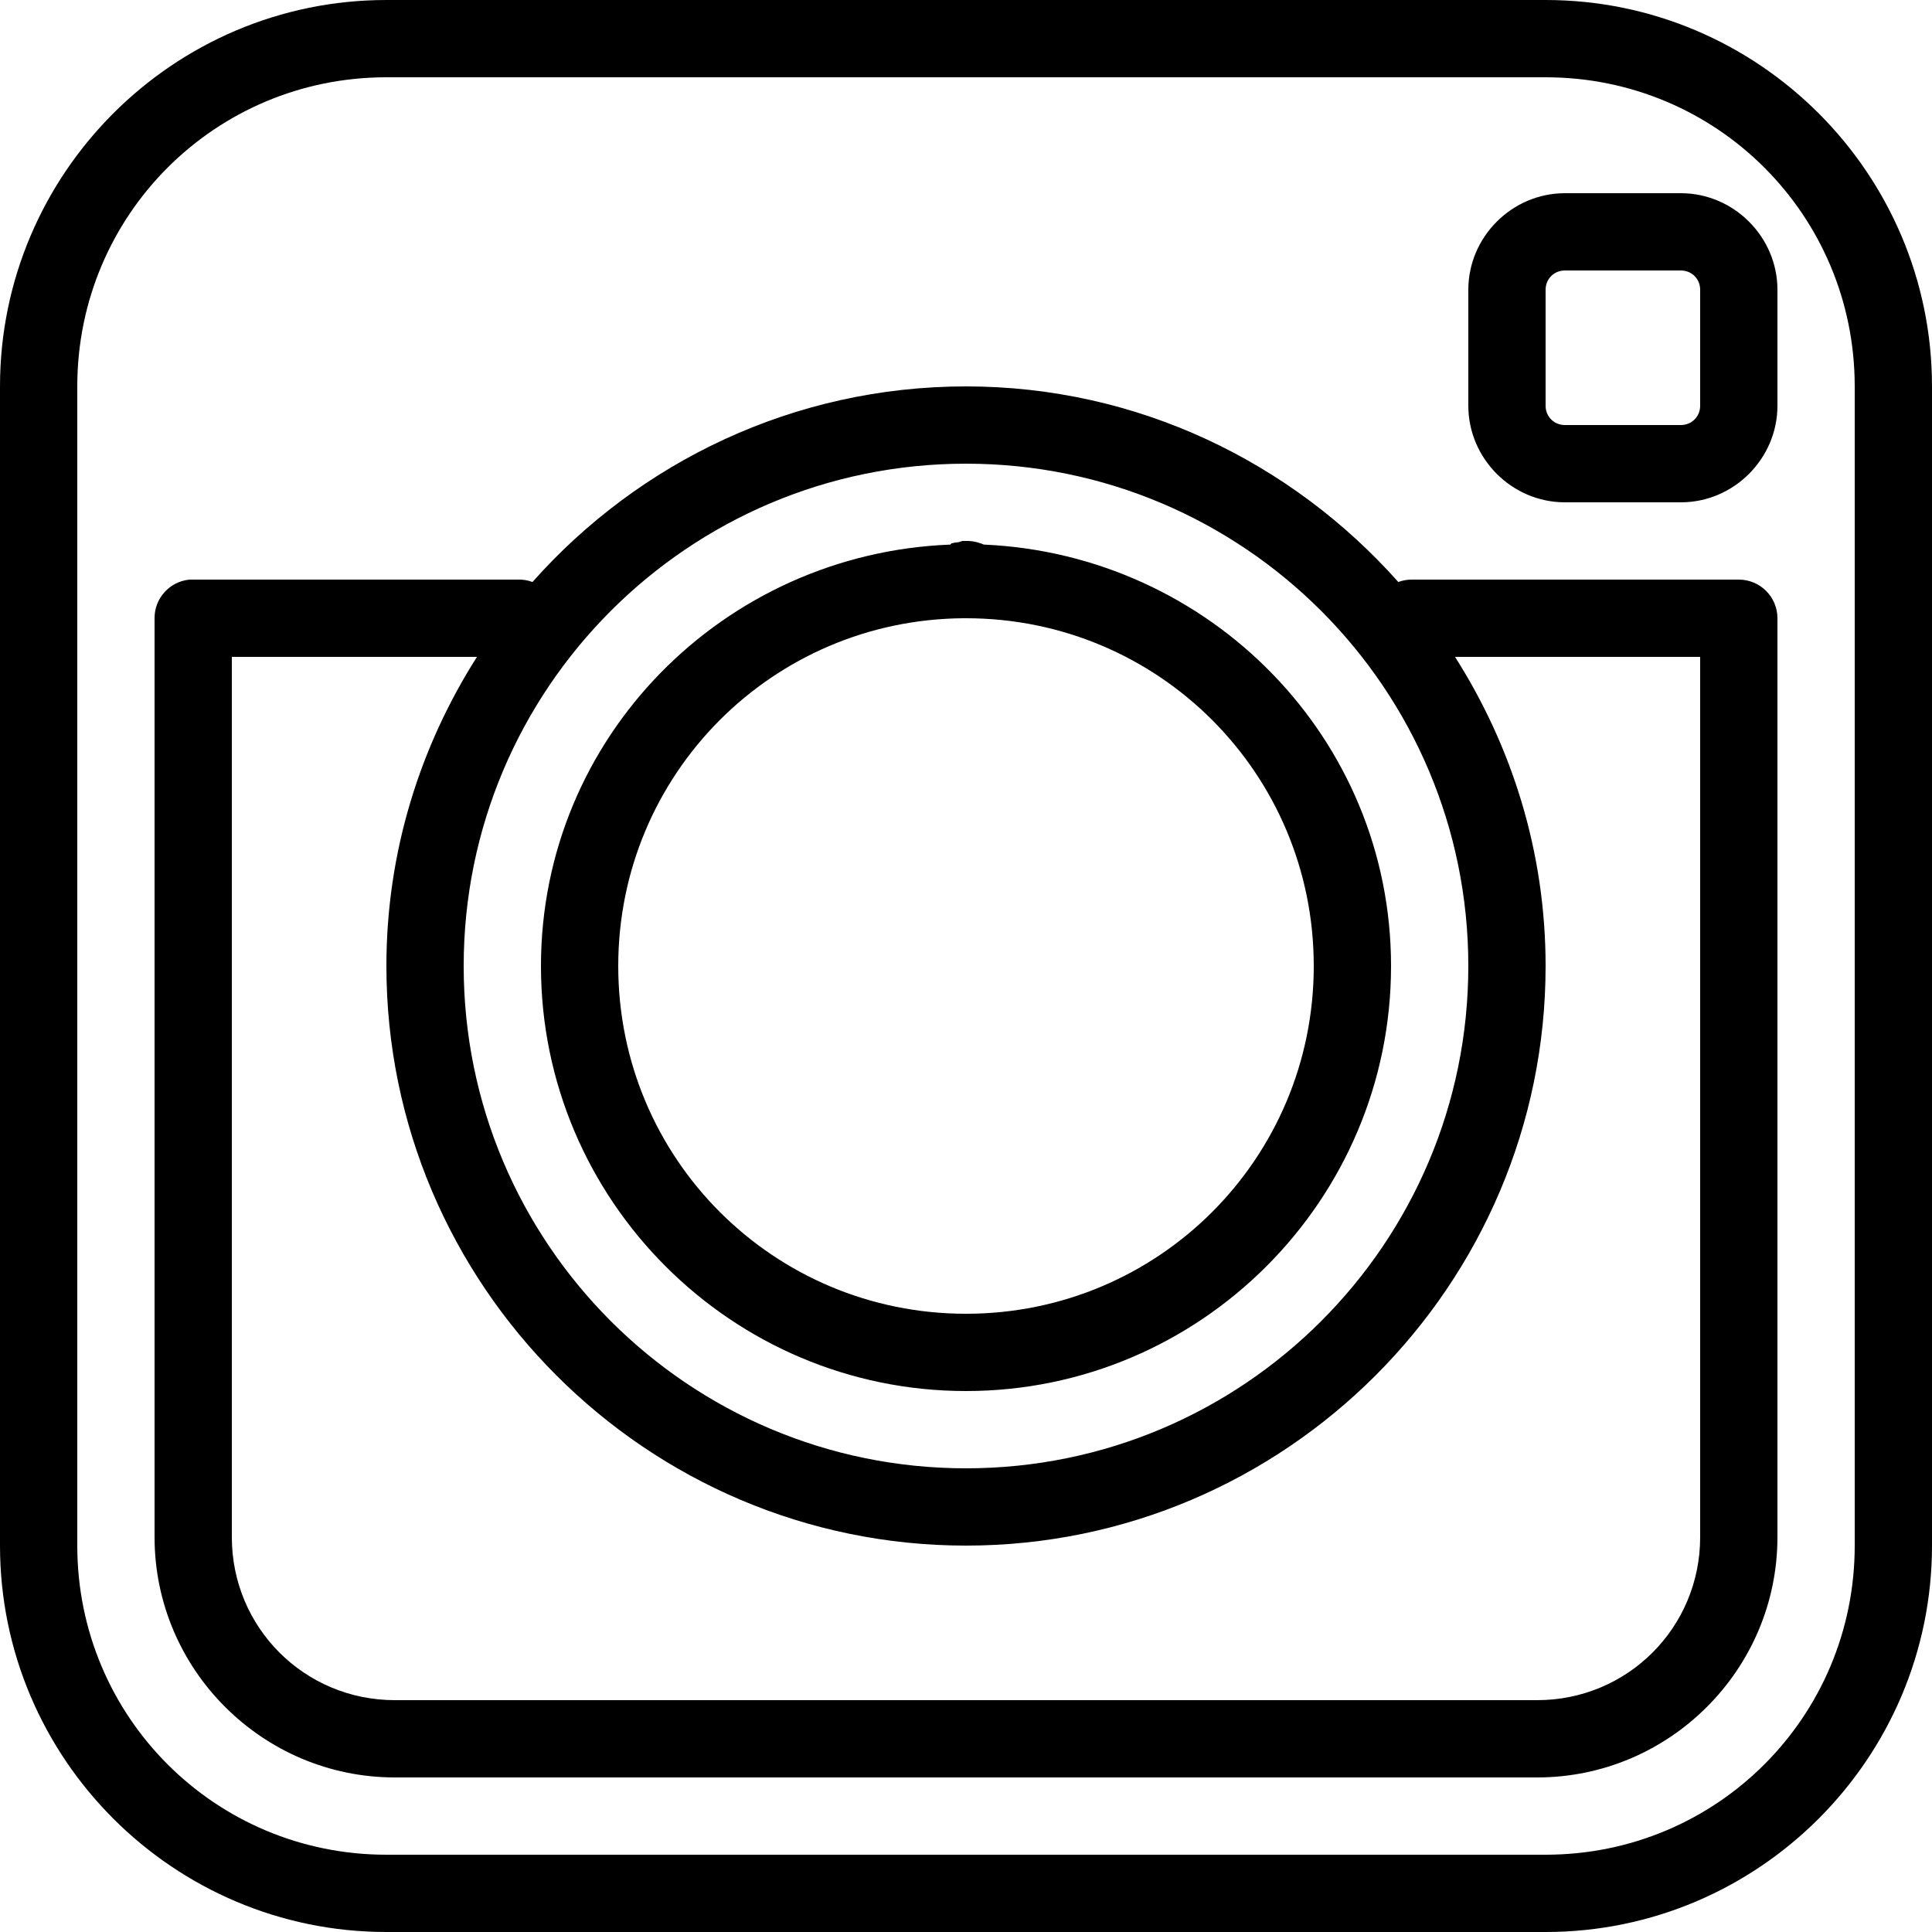
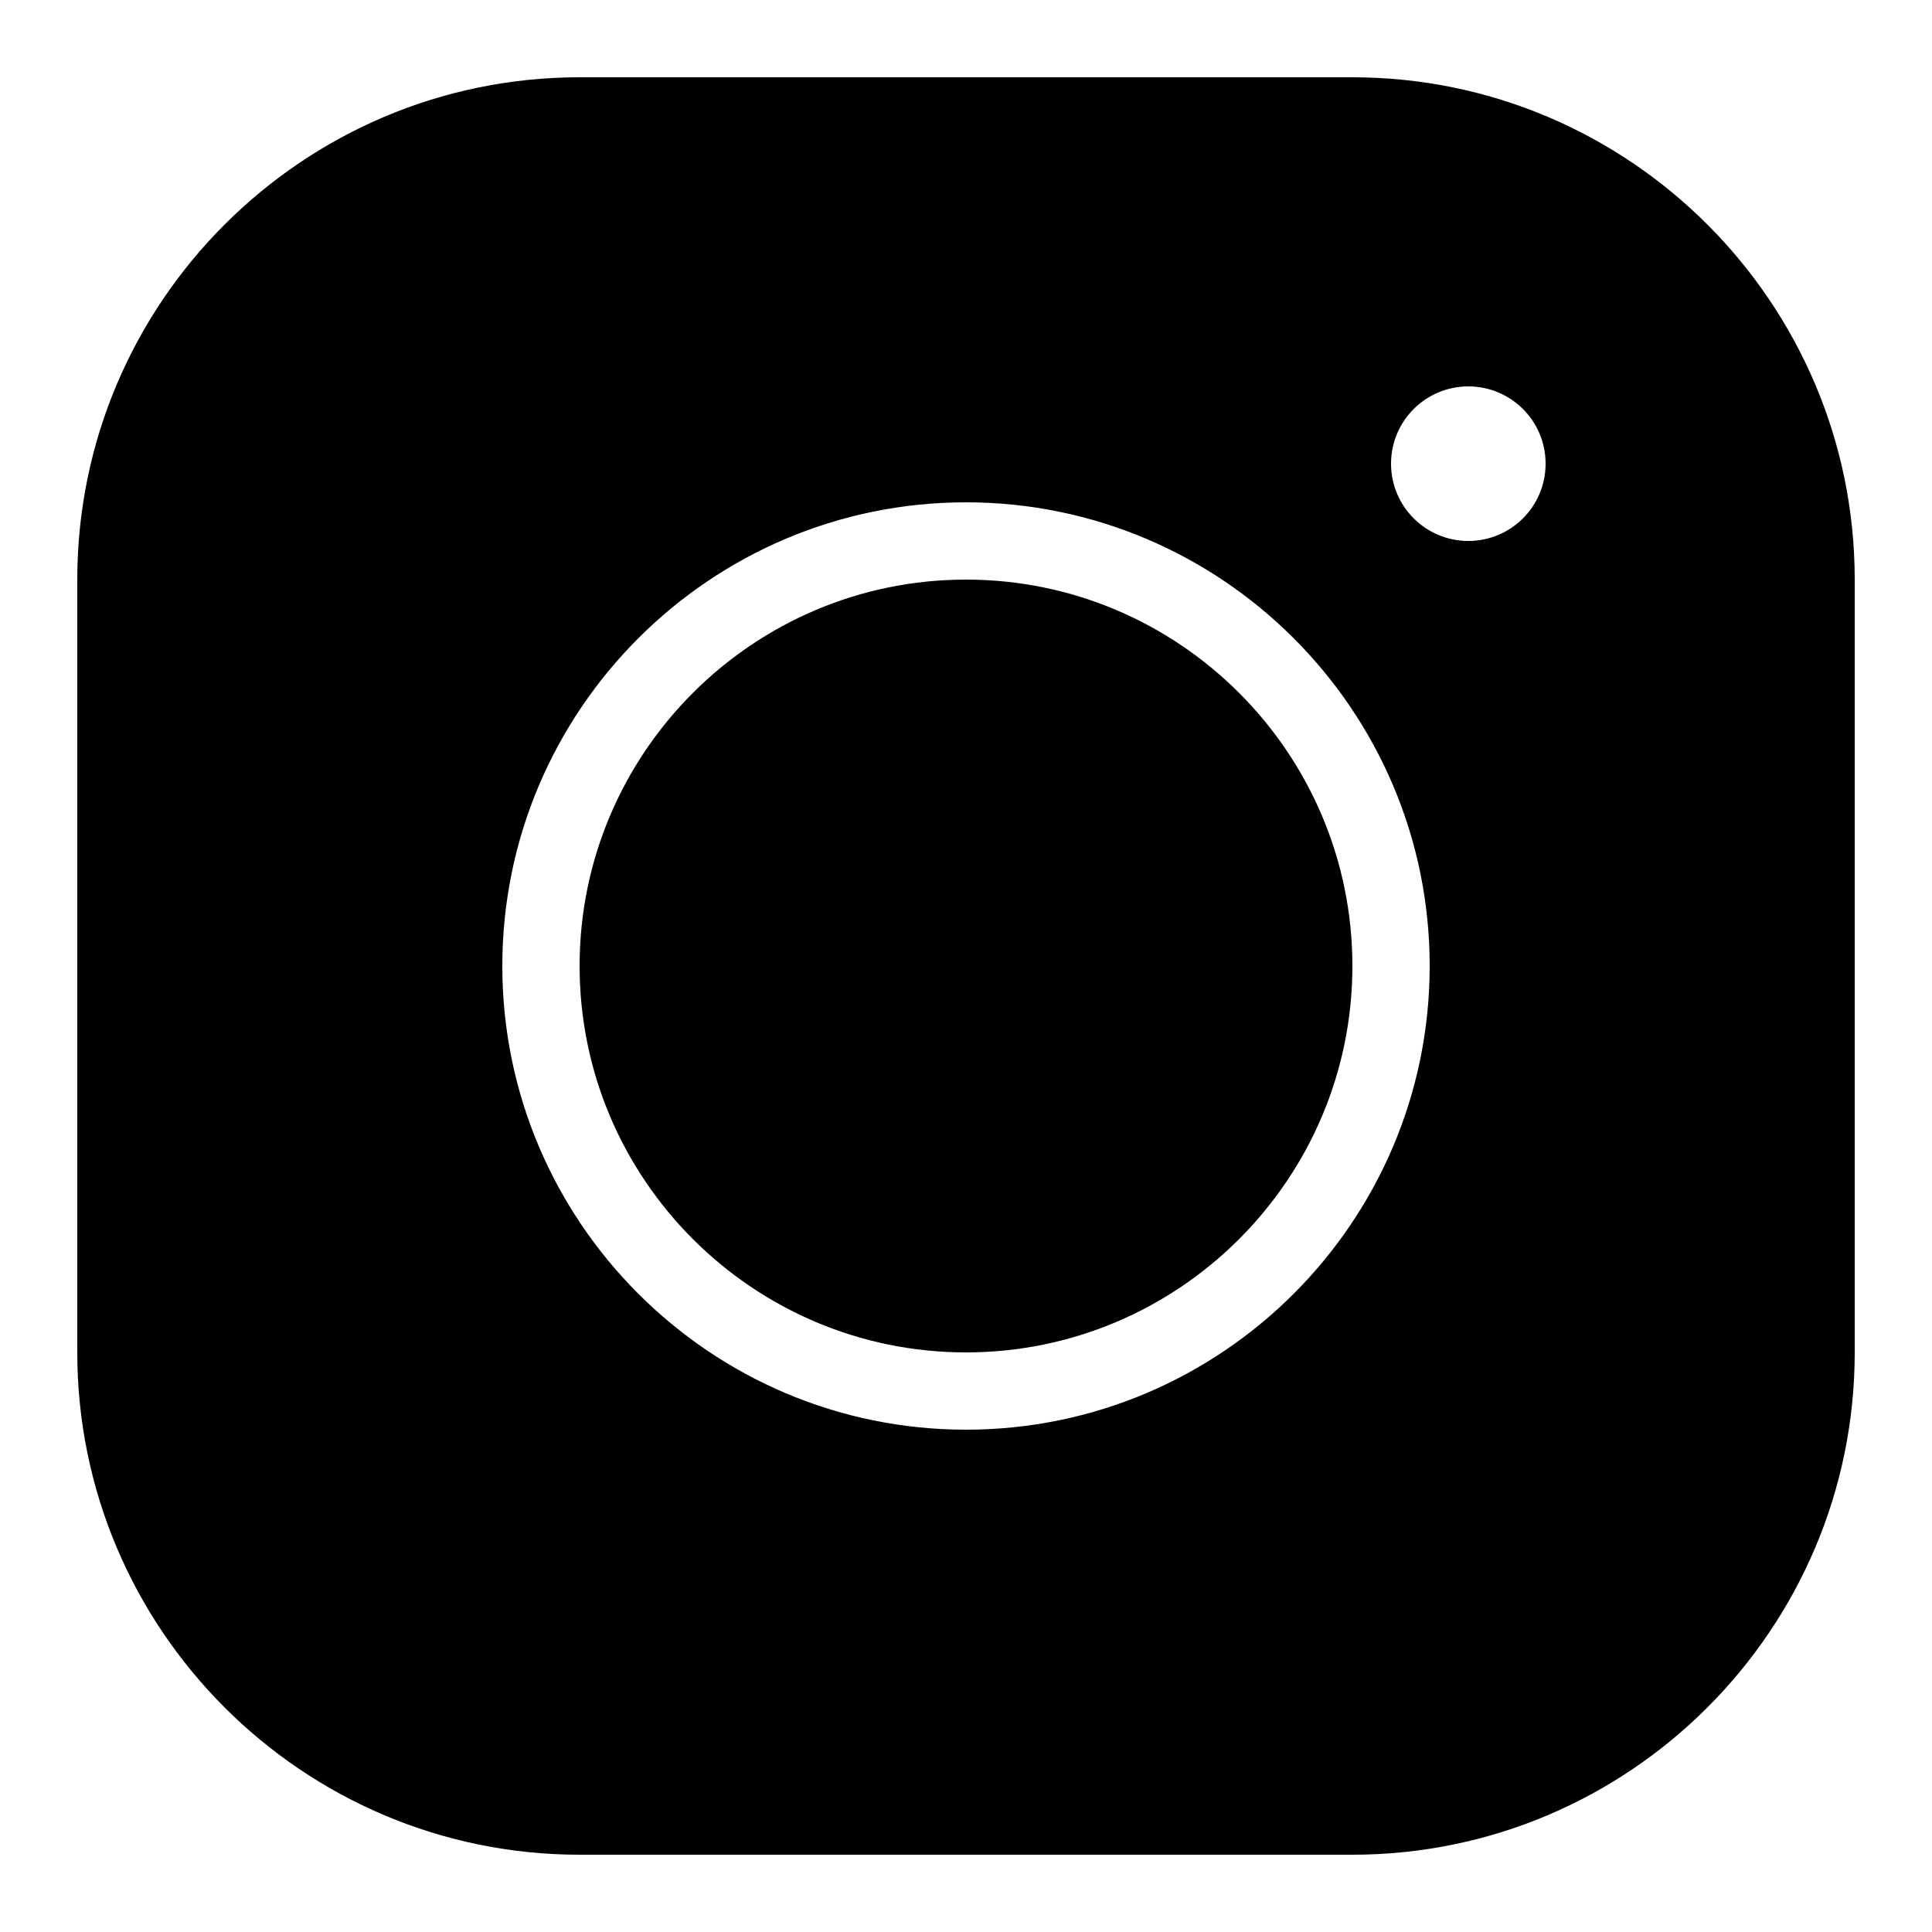
- <svg xmlns="http://www.w3.org/2000/svg" width="25" height="25" viewBox="0 0 50 50">
-   <path style="text-indent:0;text-align:start;line-height:normal;text-transform:none;block-progression:tb;-inkscape-font-specification:Bitstream Vera Sans" d="M 10 0 C 4.488 0 0 4.488 0 10 L 0 40 C 0 45.512 4.488 50 10 50 L 40 50 C 45.512 50 50 45.512 50 40 L 50 10 C 50 4.488 45.512 0 40 0 L 10 0 z M 10 2 L 40 2 C 44.432 2 48 5.568 48 10 L 48 40 C 48 44.432 44.432 48 40 48 L 10 48 C 5.568 48 2 44.432 2 40 L 2 10 C 2 5.568 5.568 2 10 2 z M 40.5 5 C 39.13 5 38 6.13 38 7.5 L 38 10.5 C 38 11.87 39.13 13 40.5 13 L 43.5 13 C 44.87 13 46 11.87 46 10.5 L 46 7.5 C 46 6.13 44.87 5 43.5 5 L 40.5 5 z M 40.5 7 L 43.5 7 C 43.782 7 44 7.218 44 7.5 L 44 10.5 C 44 10.782 43.782 11 43.5 11 L 40.5 11 C 40.218 11 40 10.782 40 10.5 L 40 7.5 C 40 7.218 40.218 7 40.5 7 z M 25 10 C 20.544 10 16.533 11.96 13.781 15.062 A 1 1 0 0 0 13.375 15 L 5 15 A 1 1 0 0 0 4.906 15 A 1 1 0 0 0 4 16 L 4 39.781 C 4 43.206 6.794 46 10.219 46 L 39.781 46 C 43.206 46 46 43.206 46 39.781 L 46 16 A 1 1 0 0 0 45 15 L 36.562 15 A 1 1 0 0 0 36.188 15.062 C 33.436 11.969 29.449 10 25 10 z M 25 12 C 32.177 12 38 17.823 38 25 C 38 32.177 32.177 38 25 38 C 17.823 38 12 32.177 12 25 C 12 17.823 17.823 12 25 12 z M 24.906 14 A 1 1 0 0 0 24.812 14.031 A 1 1 0 0 0 24.625 14.062 A 1 1 0 0 0 24.594 14.094 C 18.73 14.321 14 19.08 14 25 C 14 31.064 18.938 36 25 36 C 31.062 36 36 31.064 36 25 C 36 19.101 31.303 14.354 25.469 14.094 C 25.435 14.092 25.409 14.064 25.375 14.062 A 1 1 0 0 0 25.062 14 C 25.041 14 25.021 14 25 14 A 1 1 0 0 0 24.906 14 z M 24.938 16 A 1 1 0 0 0 25 16 C 29.982 16 34 20.016 34 25 C 34 29.984 29.982 34 25 34 C 20.018 34 16 29.984 16 25 C 16 20.038 19.985 16.034 24.938 16 z M 6 17 L 12.344 17 C 10.868 19.321 10 22.056 10 25 C 10 33.261 16.739 40 25 40 C 33.261 40 40 33.261 40 25 C 40 22.056 39.132 19.321 37.656 17 L 44 17 L 44 39.781 C 44 42.121 42.121 44 39.781 44 L 10.219 44 C 7.879 44 6 42.121 6 39.781 L 6 17 z" color="#000" overflow="visible" enable-background="accumulate" font-family="Bitstream Vera Sans" />
+ <svg xmlns="http://www.w3.org/2000/svg" viewBox="0 0 50 50" width="25" height="25">
+   <path d="M 15 2 C 7.832 2 2 7.832 2 15 L 2 35 C 2 42.168 7.832 48 15 48 L 35 48 C 42.168 48 48 42.168 48 35 L 48 15 C 48 7.832 42.168 2 35 2 L 15 2 z M 38 10 C 39.105 10 40 10.895 40 12 C 40 13.105 39.105 14 38 14 C 36.895 14 36 13.105 36 12 C 36 10.895 36.895 10 38 10 z M 25 13 C 31.617 13 37 18.383 37 25 C 37 31.617 31.617 37 25 37 C 18.383 37 13 31.617 13 25 C 13 18.383 18.383 13 25 13 z M 25 15 C 19.486 15 15 19.486 15 25 C 15 30.514 19.486 35 25 35 C 30.514 35 35 30.514 35 25 C 35 19.486 30.514 15 25 15 z" />
</svg>
